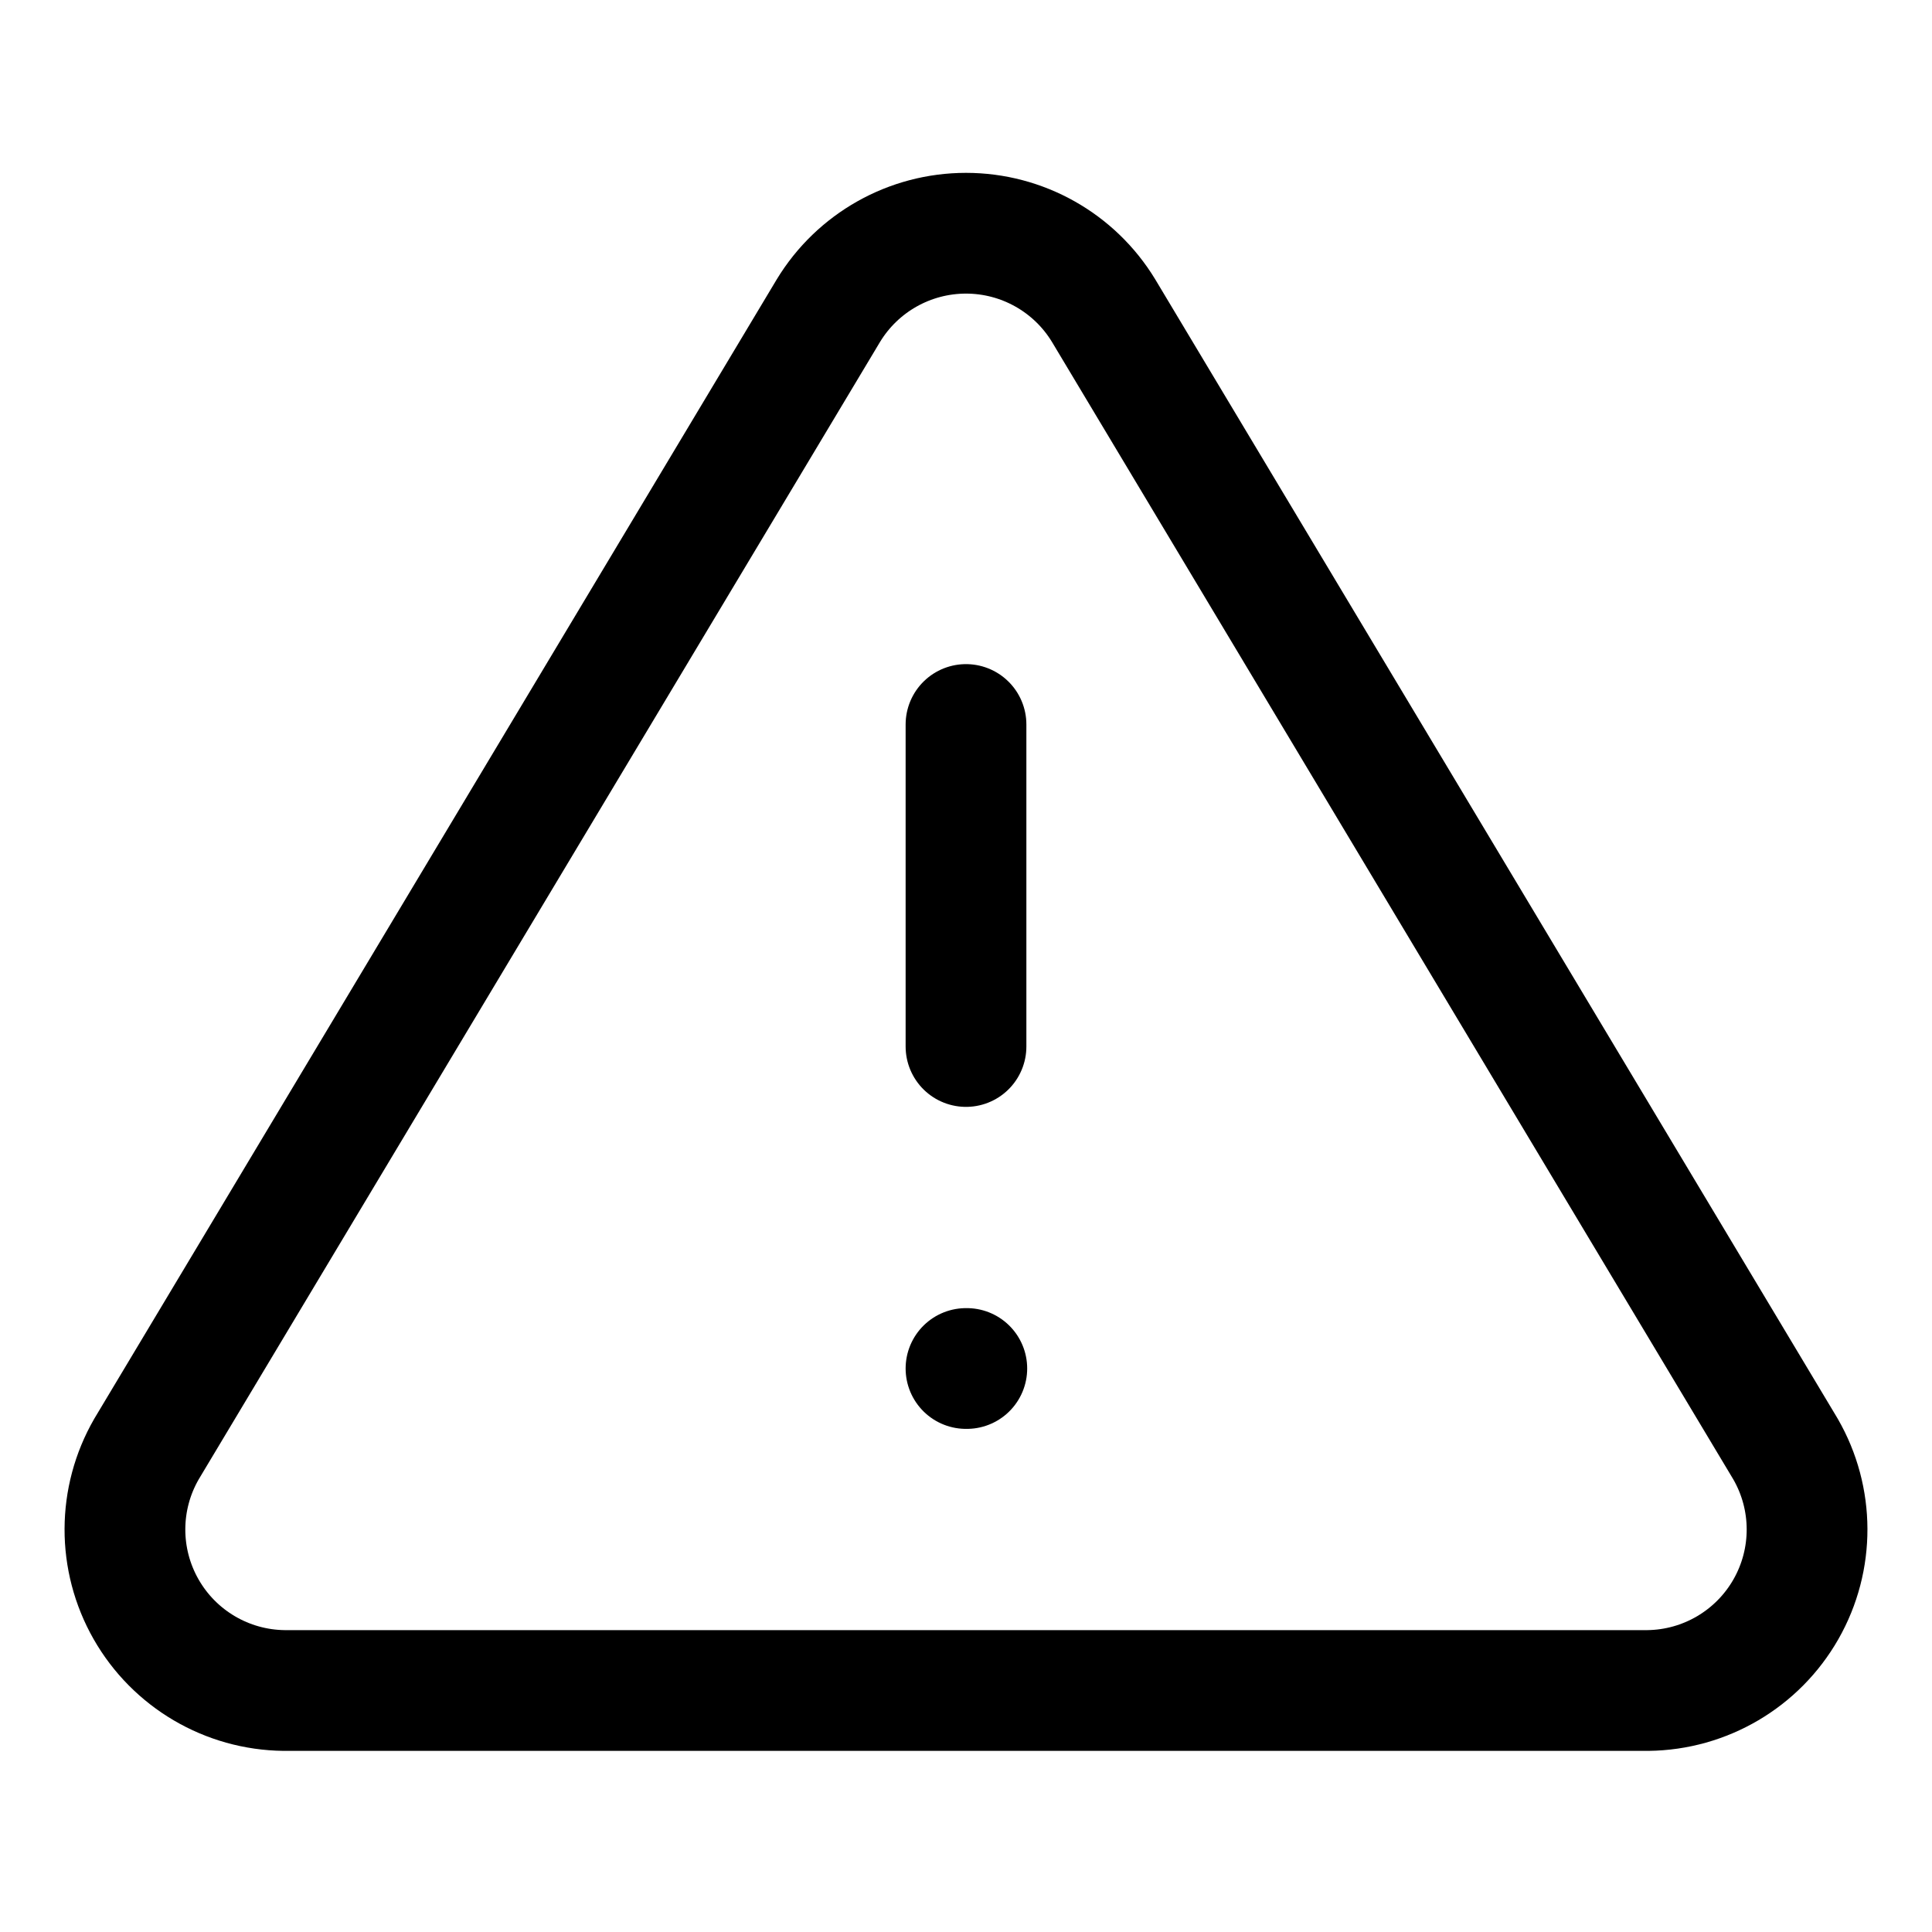
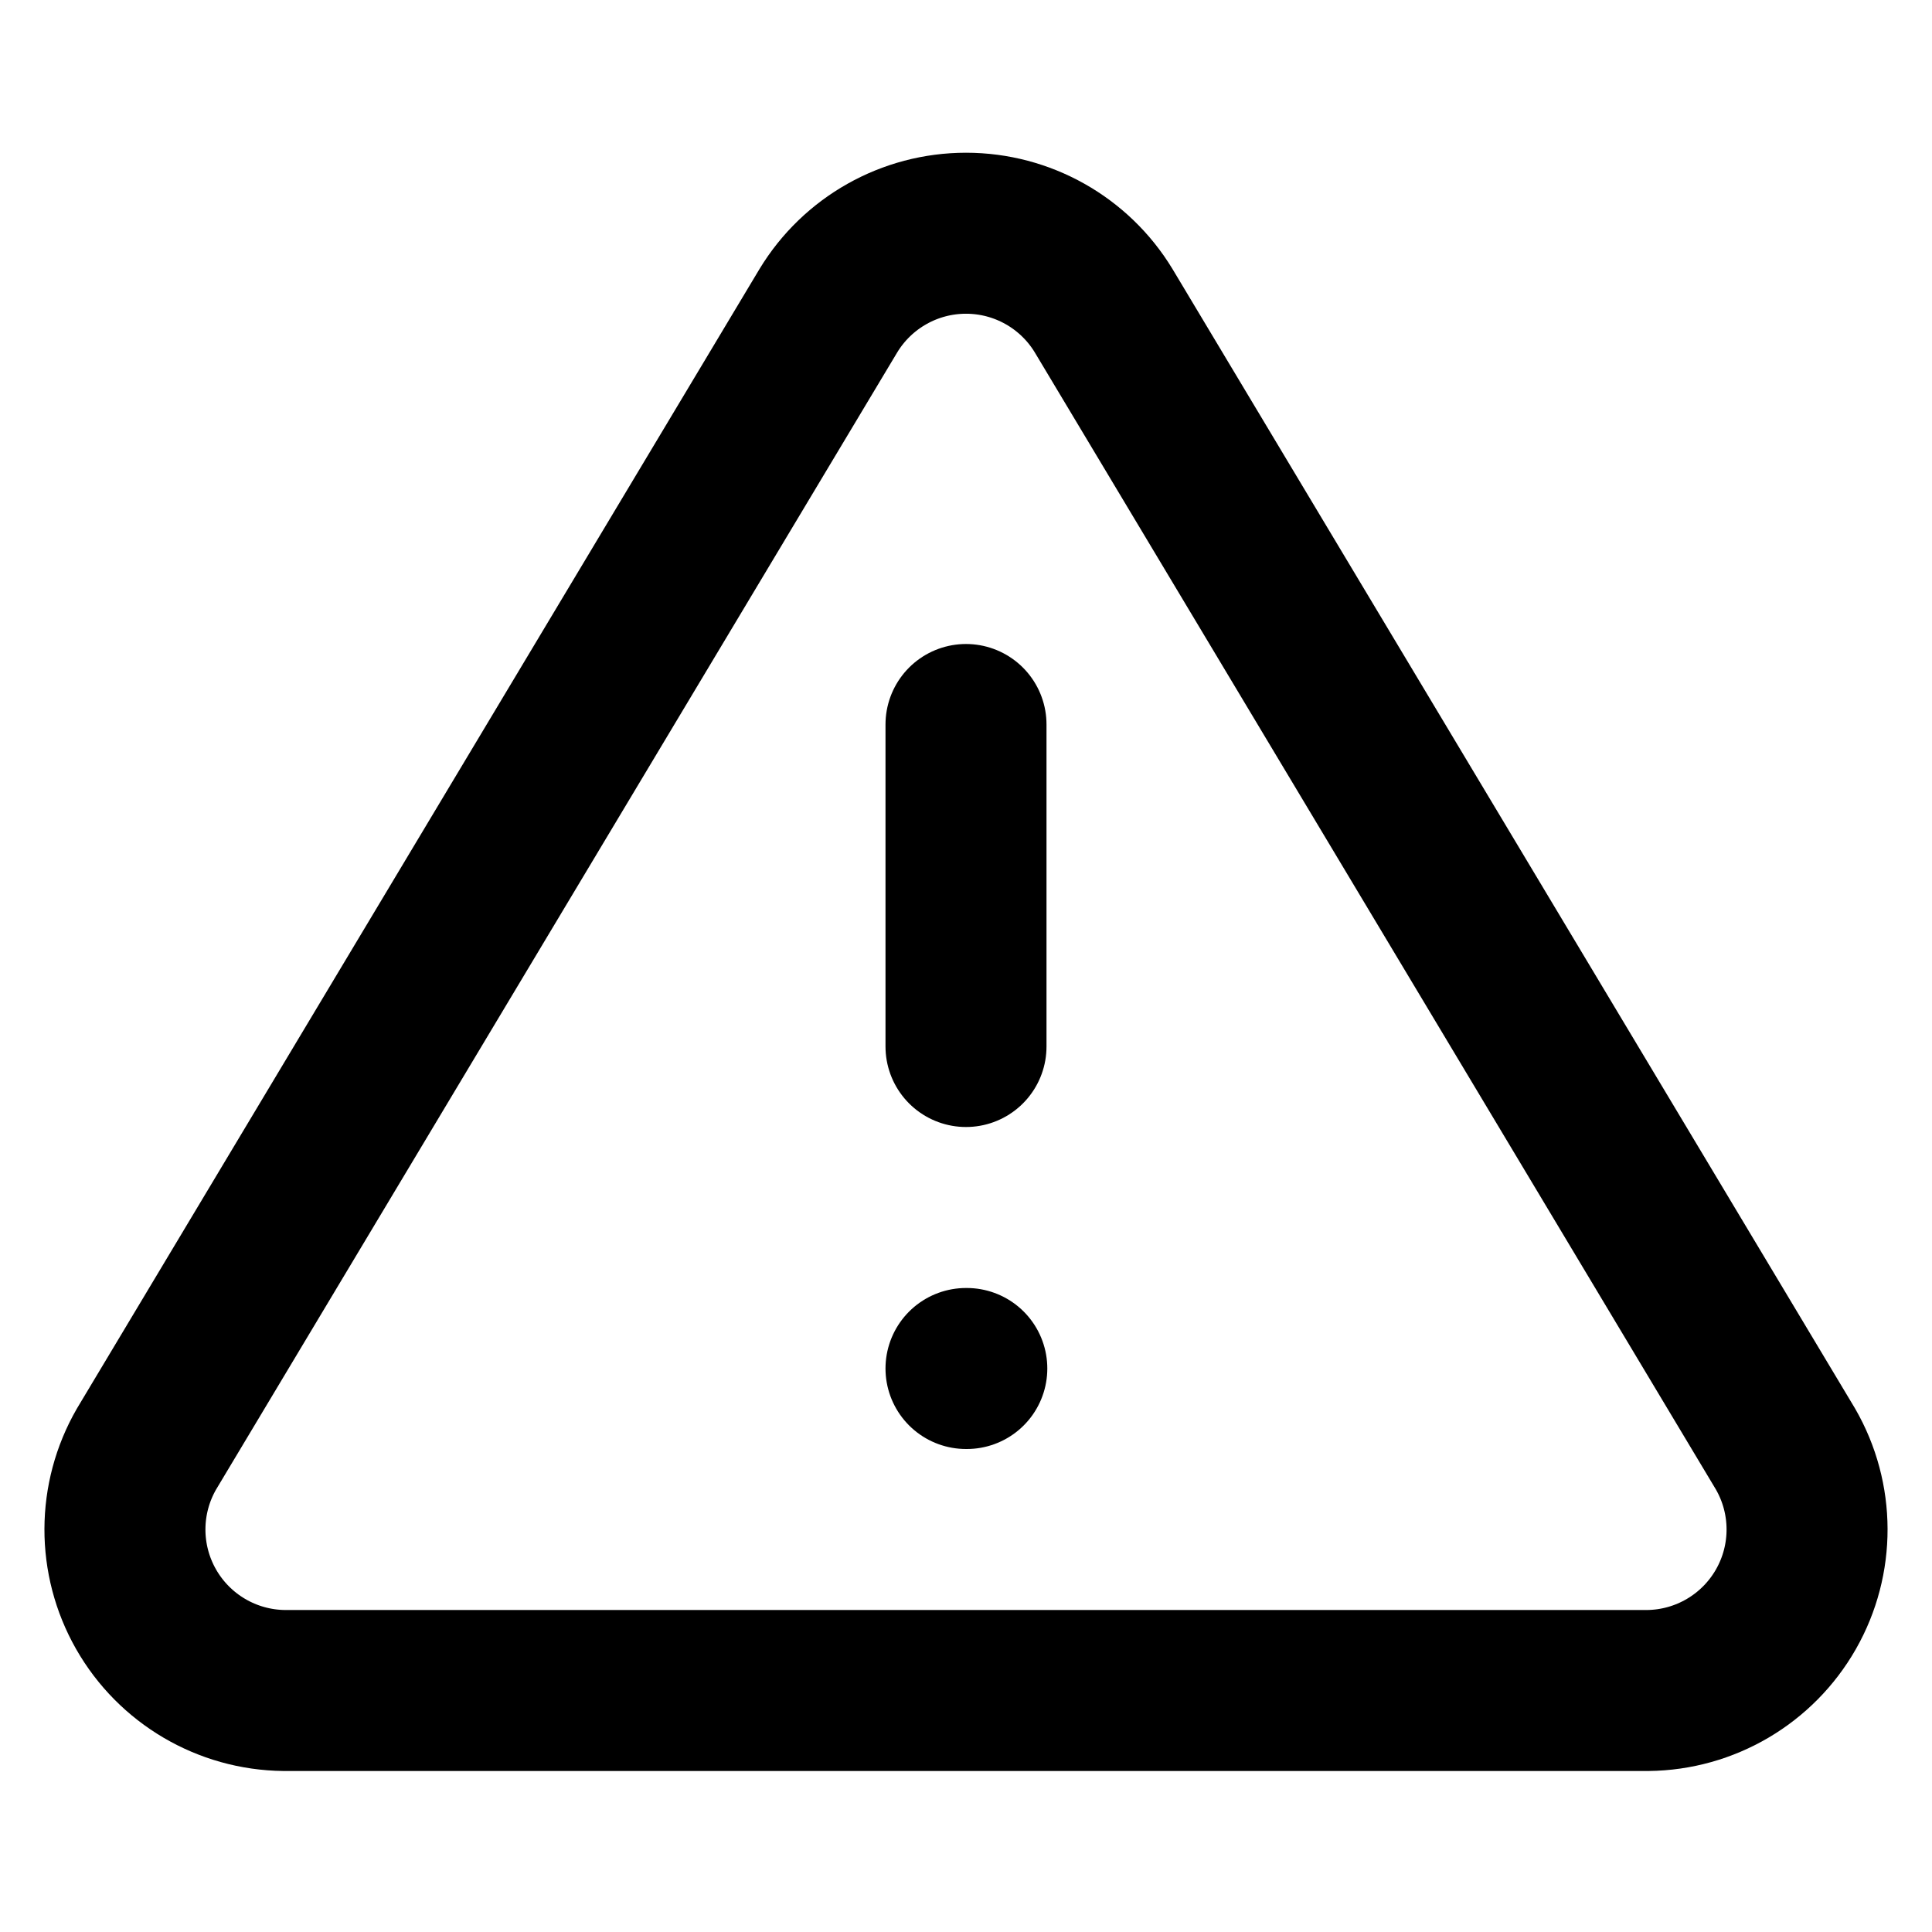
- <svg xmlns="http://www.w3.org/2000/svg" width="40" height="40" viewBox="0 0 24 24" fill="none" stroke="currentColor" stroke-width="1.5" stroke-linecap="round" stroke-linejoin="round" class="feather feather-alert-triangle">
+ <svg xmlns="http://www.w3.org/2000/svg" width="48" height="48" viewBox="0 0 24 24" fill="none" stroke="currentColor" stroke-width="2" stroke-linecap="round" stroke-linejoin="round" class="feather feather-alert-triangle">
  <path d="M10.29 3.86L1.82 18a2 2 0 0 0 1.71 3h16.94a2 2 0 0 0 1.71-3L13.71 3.86a2 2 0 0 0-3.42 0z" />
  <line x1="12" y1="9" x2="12" y2="13" />
  <line x1="12" y1="17" x2="12.01" y2="17" />
</svg>
